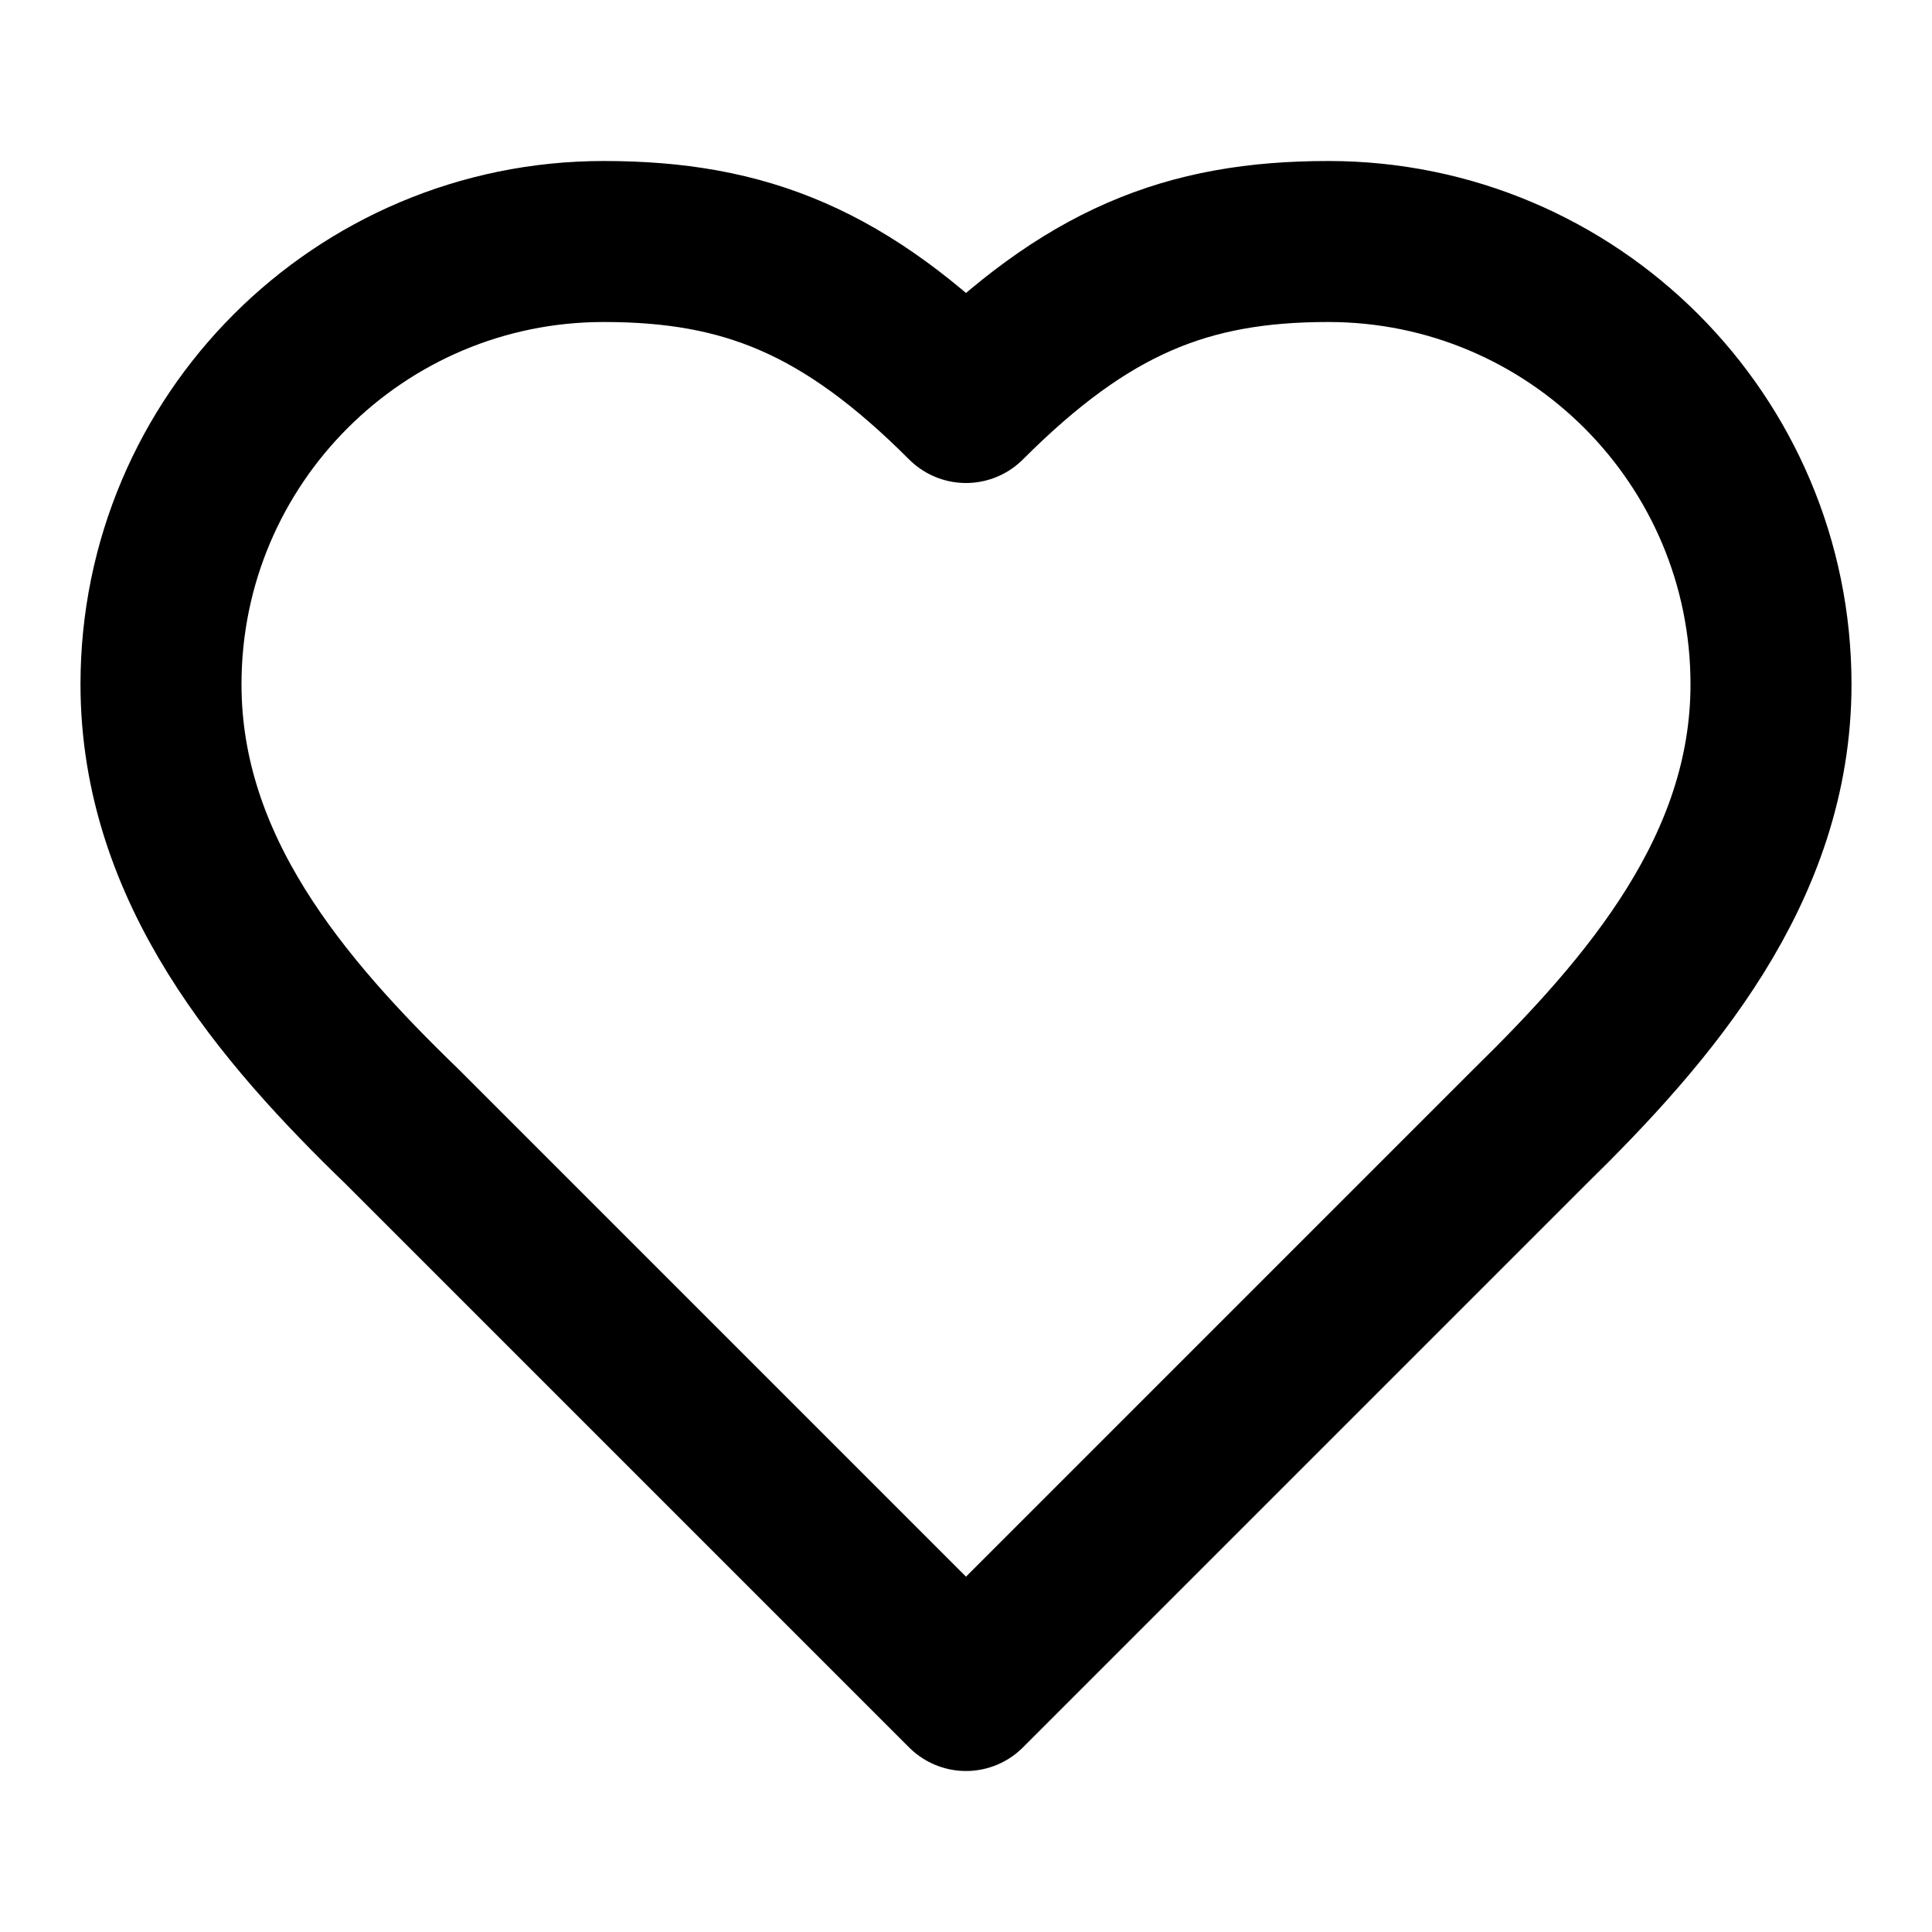
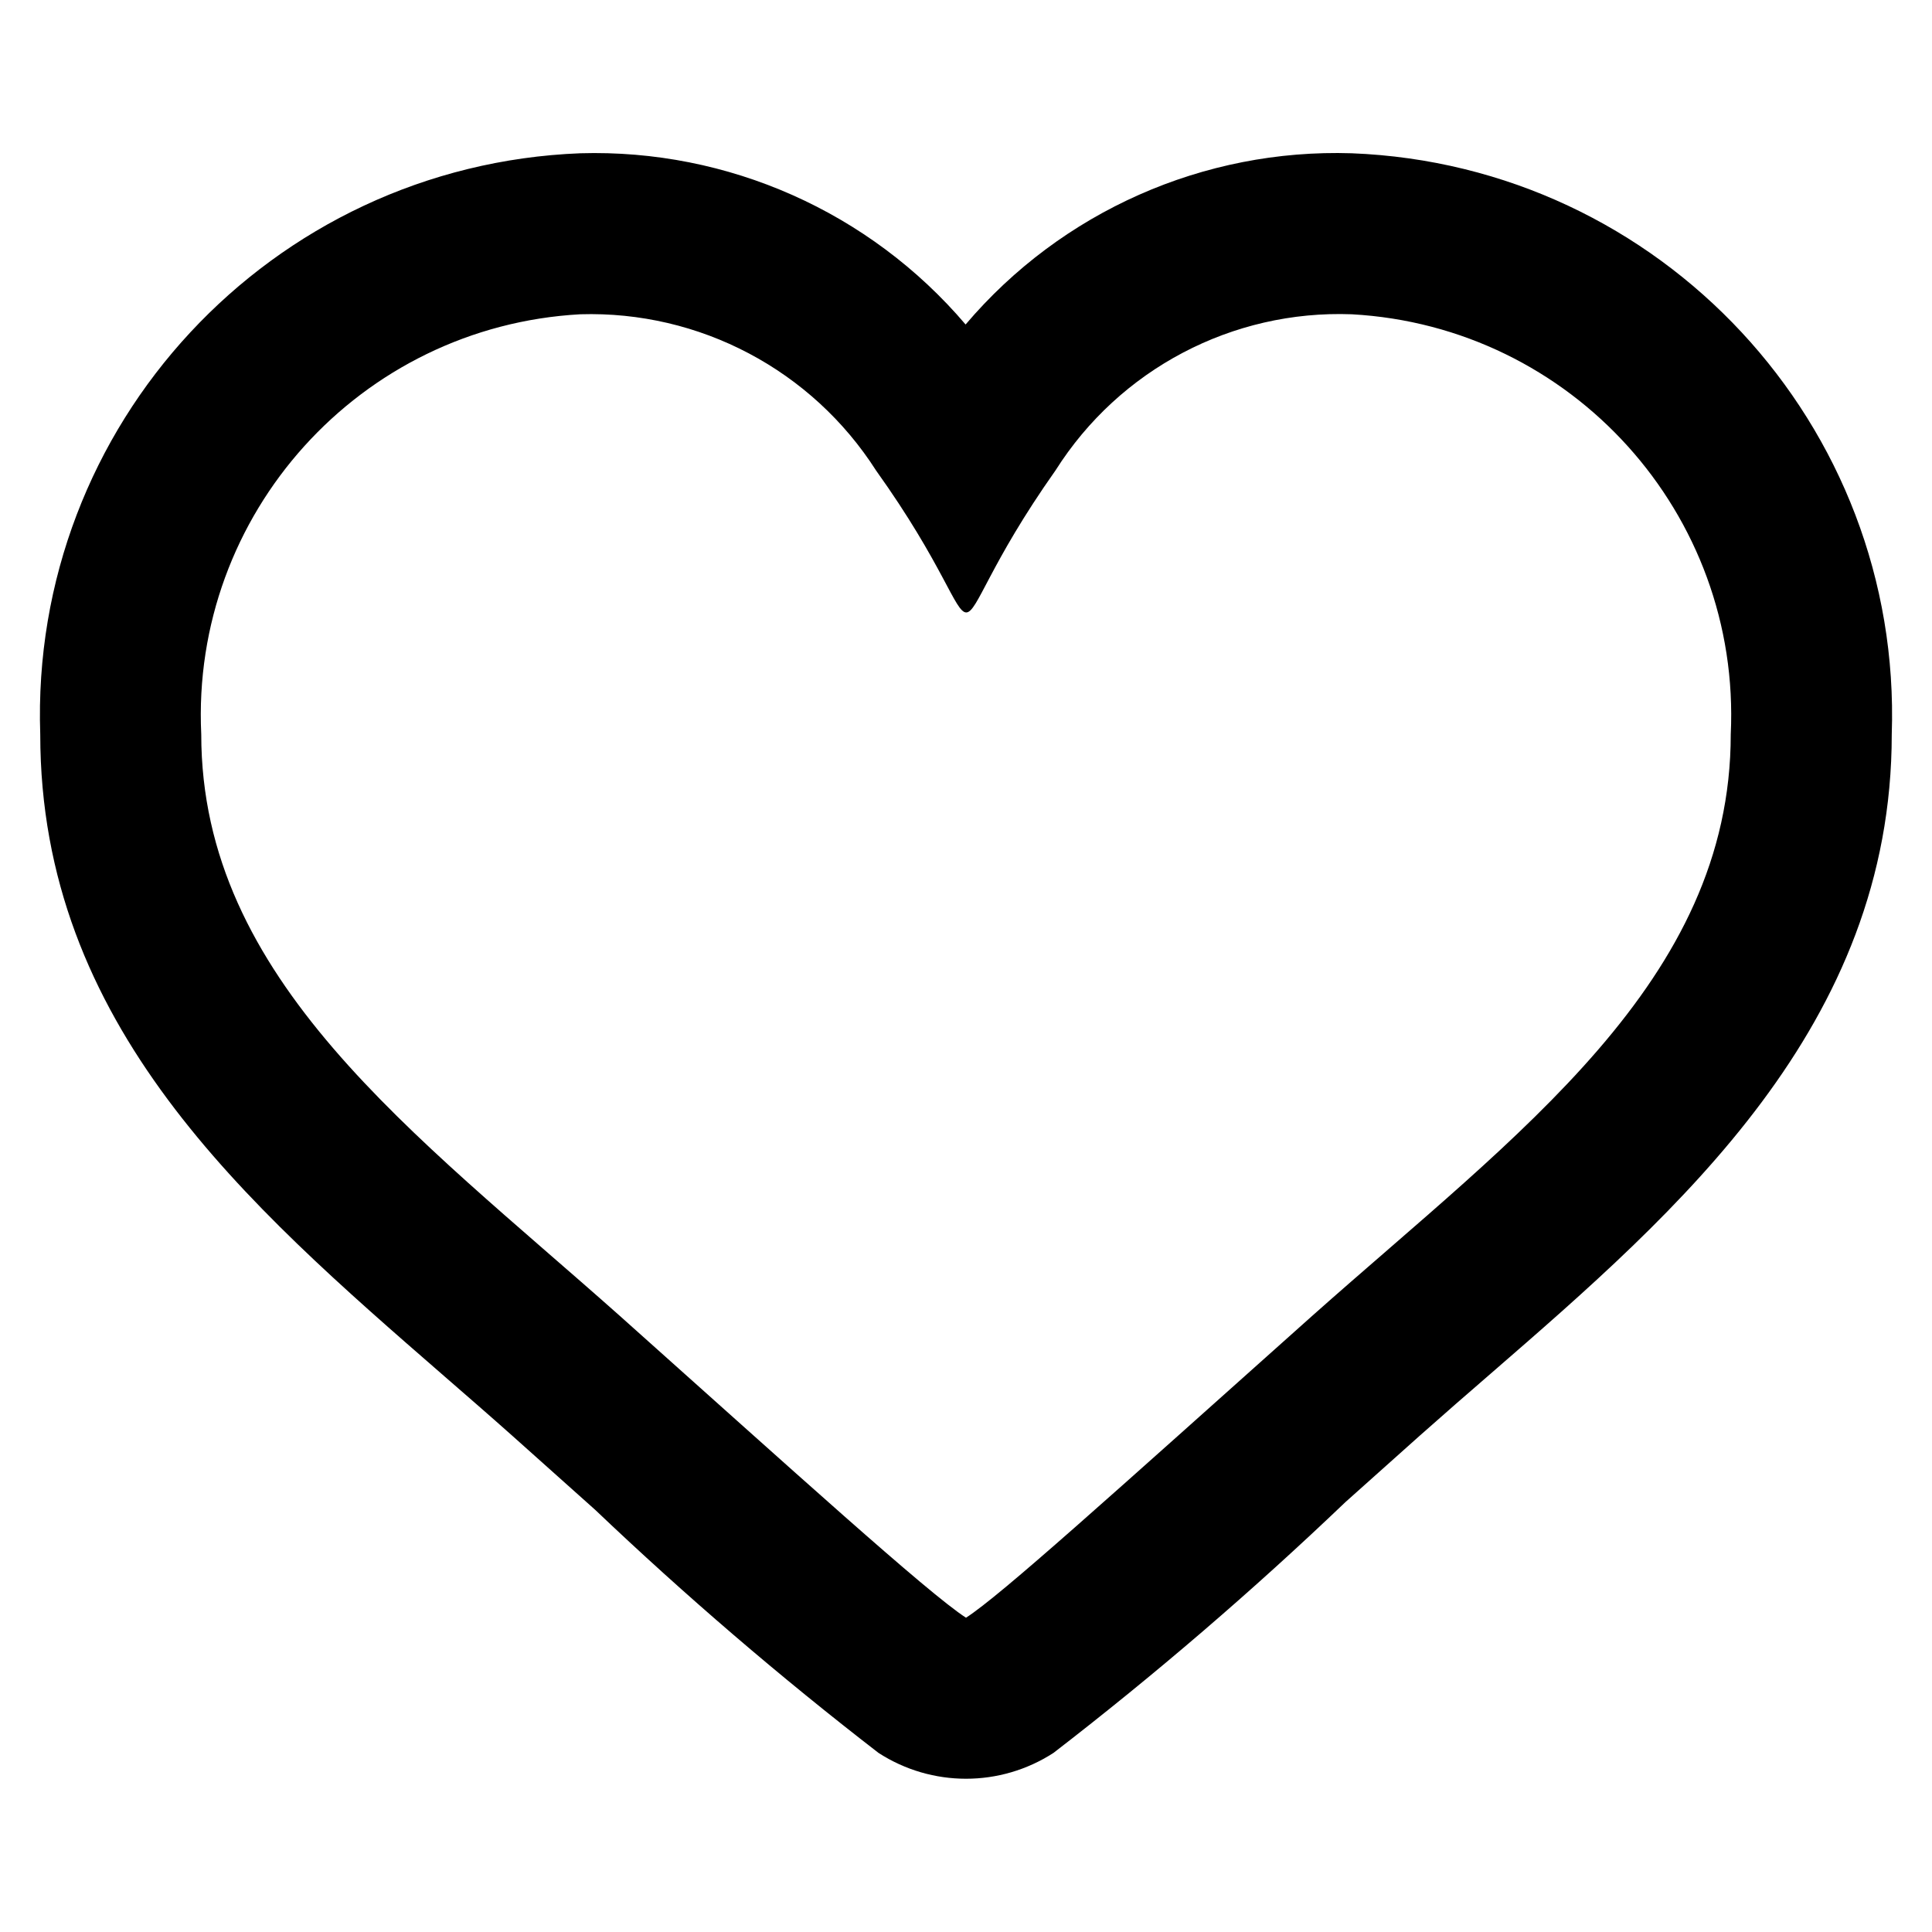
- <svg xmlns="http://www.w3.org/2000/svg" width="24" height="24" viewBox="0 0 24 24" fill="none" stroke="currentColor" stroke-width="2" stroke-linecap="round" stroke-linejoin="round">
-   <path d="M19 14c1.49-1.46 3-3.21 3-5.5A5.5 5.5 0 0 0 16.5 3c-1.76 0-3 .5-4.5 2-1.5-1.5-2.74-2-4.5-2A5.5 5.5 0 0 0 2 8.5c0 2.3 1.5 4.05 3 5.5l7 7Z" />
+ <svg xmlns="http://www.w3.org/2000/svg" width="24" height="24" viewBox="0 0 24 24" fill="currentColor">
+   <path d="M16.792 3.904A4.989 4.989 0 0 1 21.5 9.122c0 3.072-2.652 4.959-5.197 7.222-2.512 2.243-3.865 3.469-4.303 3.752-.477-.309-2.143-1.823-4.303-3.752C5.141 14.072 2.5 12.167 2.5 9.122a4.989 4.989 0 0 1 4.708-5.218 4.21 4.21 0 0 1 3.675 1.941c.84 1.175.98 1.763 1.12 1.763s.278-.588 1.11-1.766a4.17 4.17 0 0 1 3.679-1.938m0-2a6.04 6.04 0 0 0-4.797 2.127 6.052 6.052 0 0 0-4.787-2.127A6.985 6.985 0 0 0 .5 9.122c0 3.61 2.55 5.827 5.015 7.97.283.246.569.494.853.747l1.027.918a44.998 44.998 0 0 0 3.518 3.018 2 2 0 0 0 2.174 0 45.263 45.263 0 0 0 3.626-3.115l.922-.824c.293-.26.59-.519.885-.774 2.334-2.025 4.98-4.32 4.98-7.94a6.985 6.985 0 0 0-6.708-7.218Z" />
</svg>
